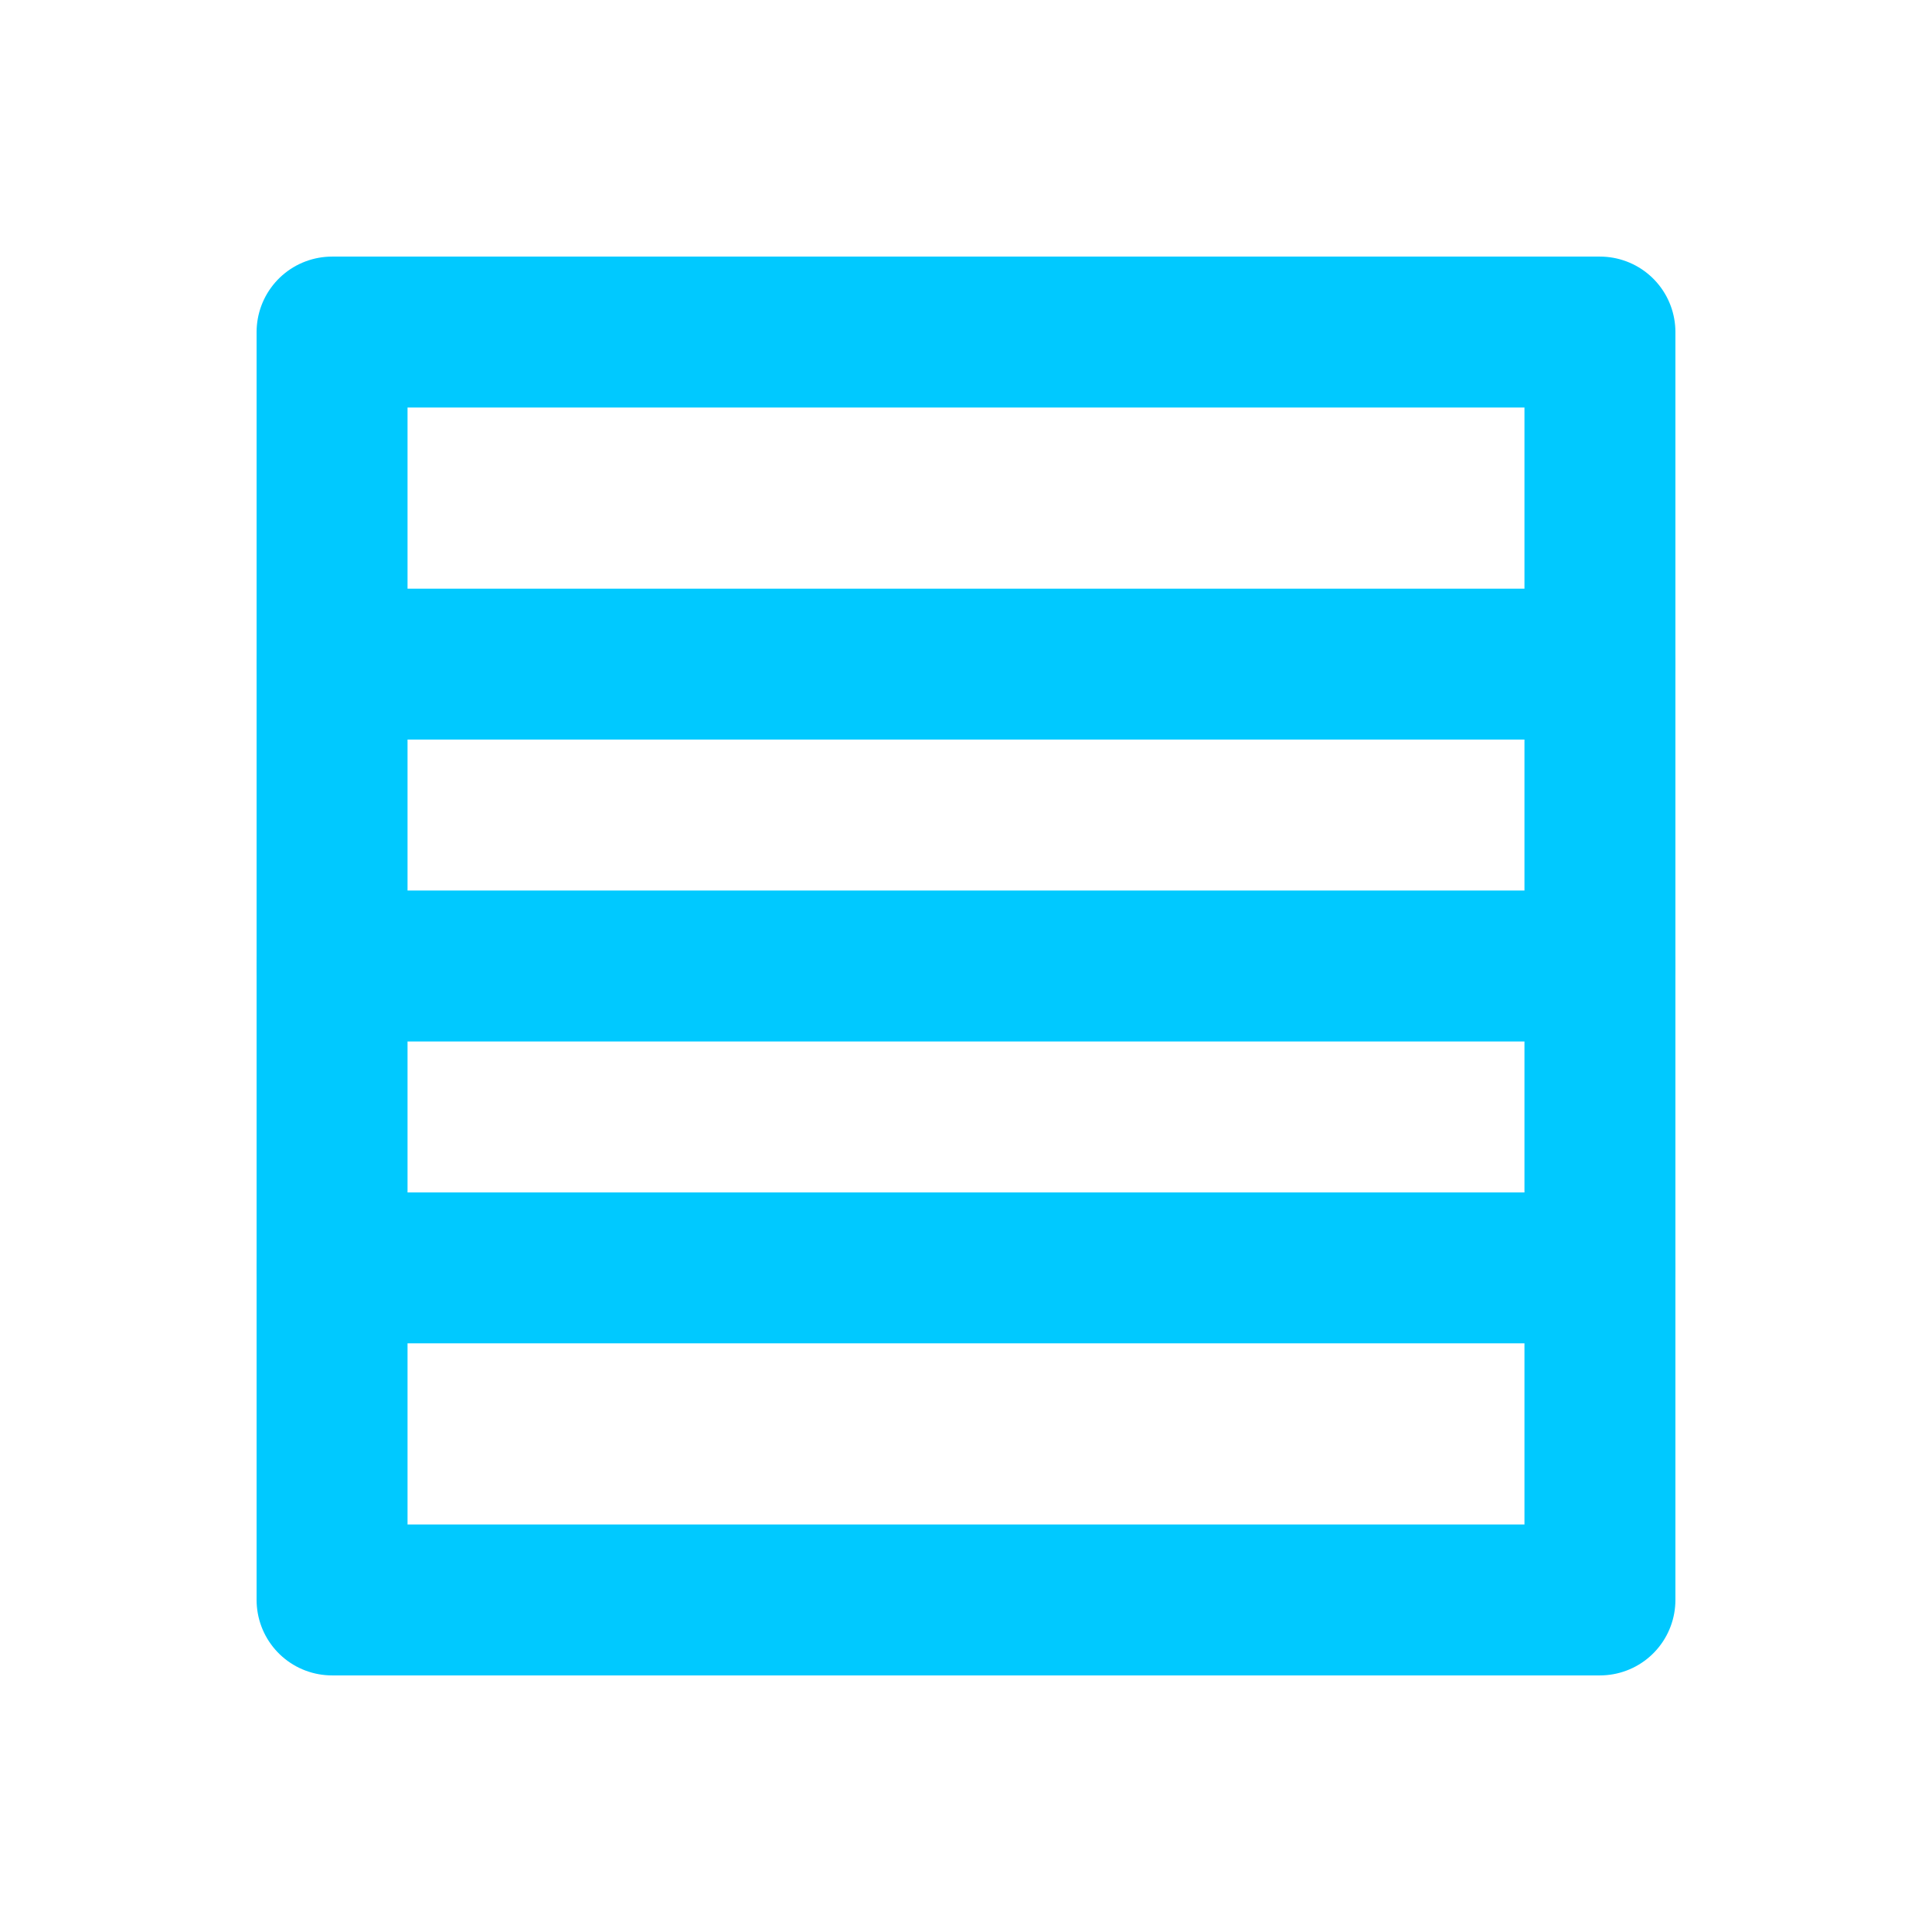
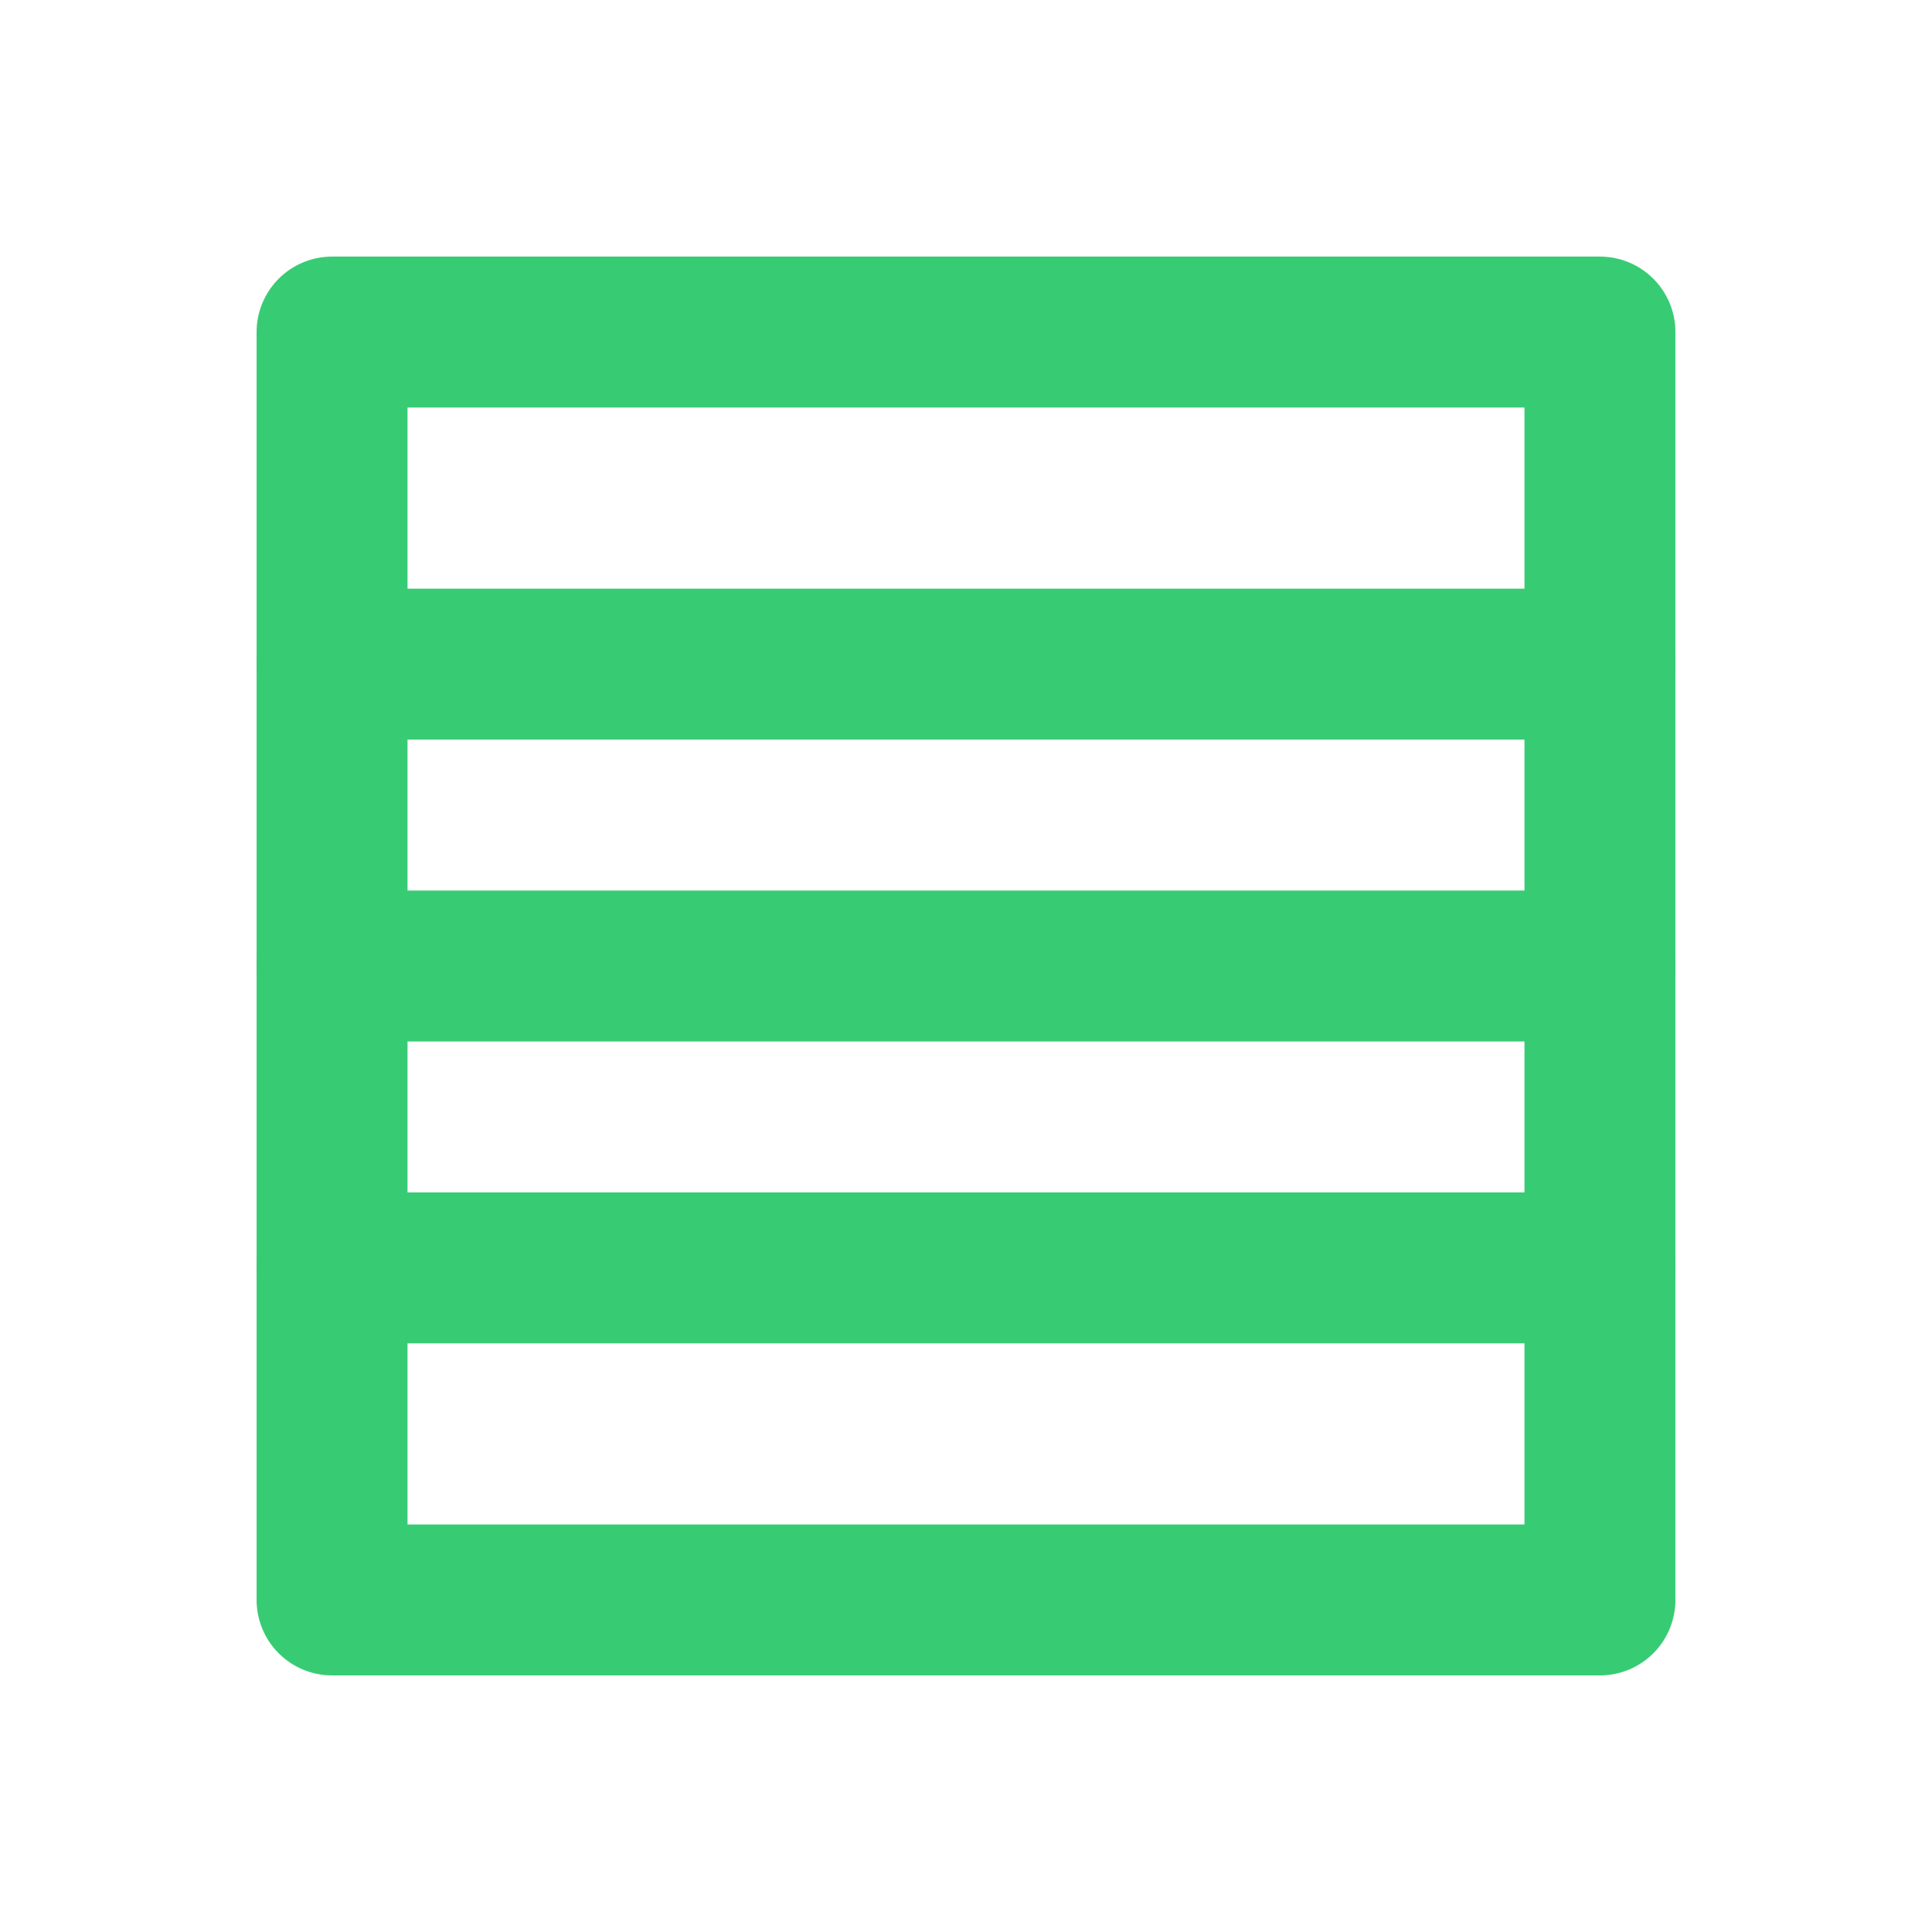
<svg xmlns="http://www.w3.org/2000/svg" enable-background="new 0 0 64 64" id="Layer_1" version="1.1" viewBox="0 0 64 64" xml:space="preserve">
-   <rect fill="none" height="42" stroke="#00C9FF" stroke-linecap="round" stroke-linejoin="round" stroke-miterlimit="10" stroke-width="5" width="42" x="11" y="11" />
-   <line fill="none" stroke="#00C9FF" stroke-linecap="round" stroke-linejoin="round" stroke-miterlimit="10" stroke-width="5" x1="11" x2="53" y1="32" y2="32" />
-   <line fill="none" stroke="#00C9FF" stroke-linecap="round" stroke-linejoin="round" stroke-miterlimit="10" stroke-width="5" x1="11" x2="53" y1="22" y2="22" />
-   <line fill="none" stroke="#00C9FF" stroke-linecap="round" stroke-linejoin="round" stroke-miterlimit="10" stroke-width="5" x1="11" x2="53" y1="42" y2="42" />
+   <rect fill="none" height="42" stroke="#37CC73" stroke-linecap="round" stroke-linejoin="round" stroke-miterlimit="10" stroke-width="5" width="42" x="11" y="11" />
+   <line fill="none" stroke="#37CC73" stroke-linecap="round" stroke-linejoin="round" stroke-miterlimit="10" stroke-width="5" x1="11" x2="53" y1="32" y2="32" />
+   <line fill="none" stroke="#37CC73" stroke-linecap="round" stroke-linejoin="round" stroke-miterlimit="10" stroke-width="5" x1="11" x2="53" y1="22" y2="22" />
+   <line fill="none" stroke="#37CC73" stroke-linecap="round" stroke-linejoin="round" stroke-miterlimit="10" stroke-width="5" x1="11" x2="53" y1="42" y2="42" />
</svg>
